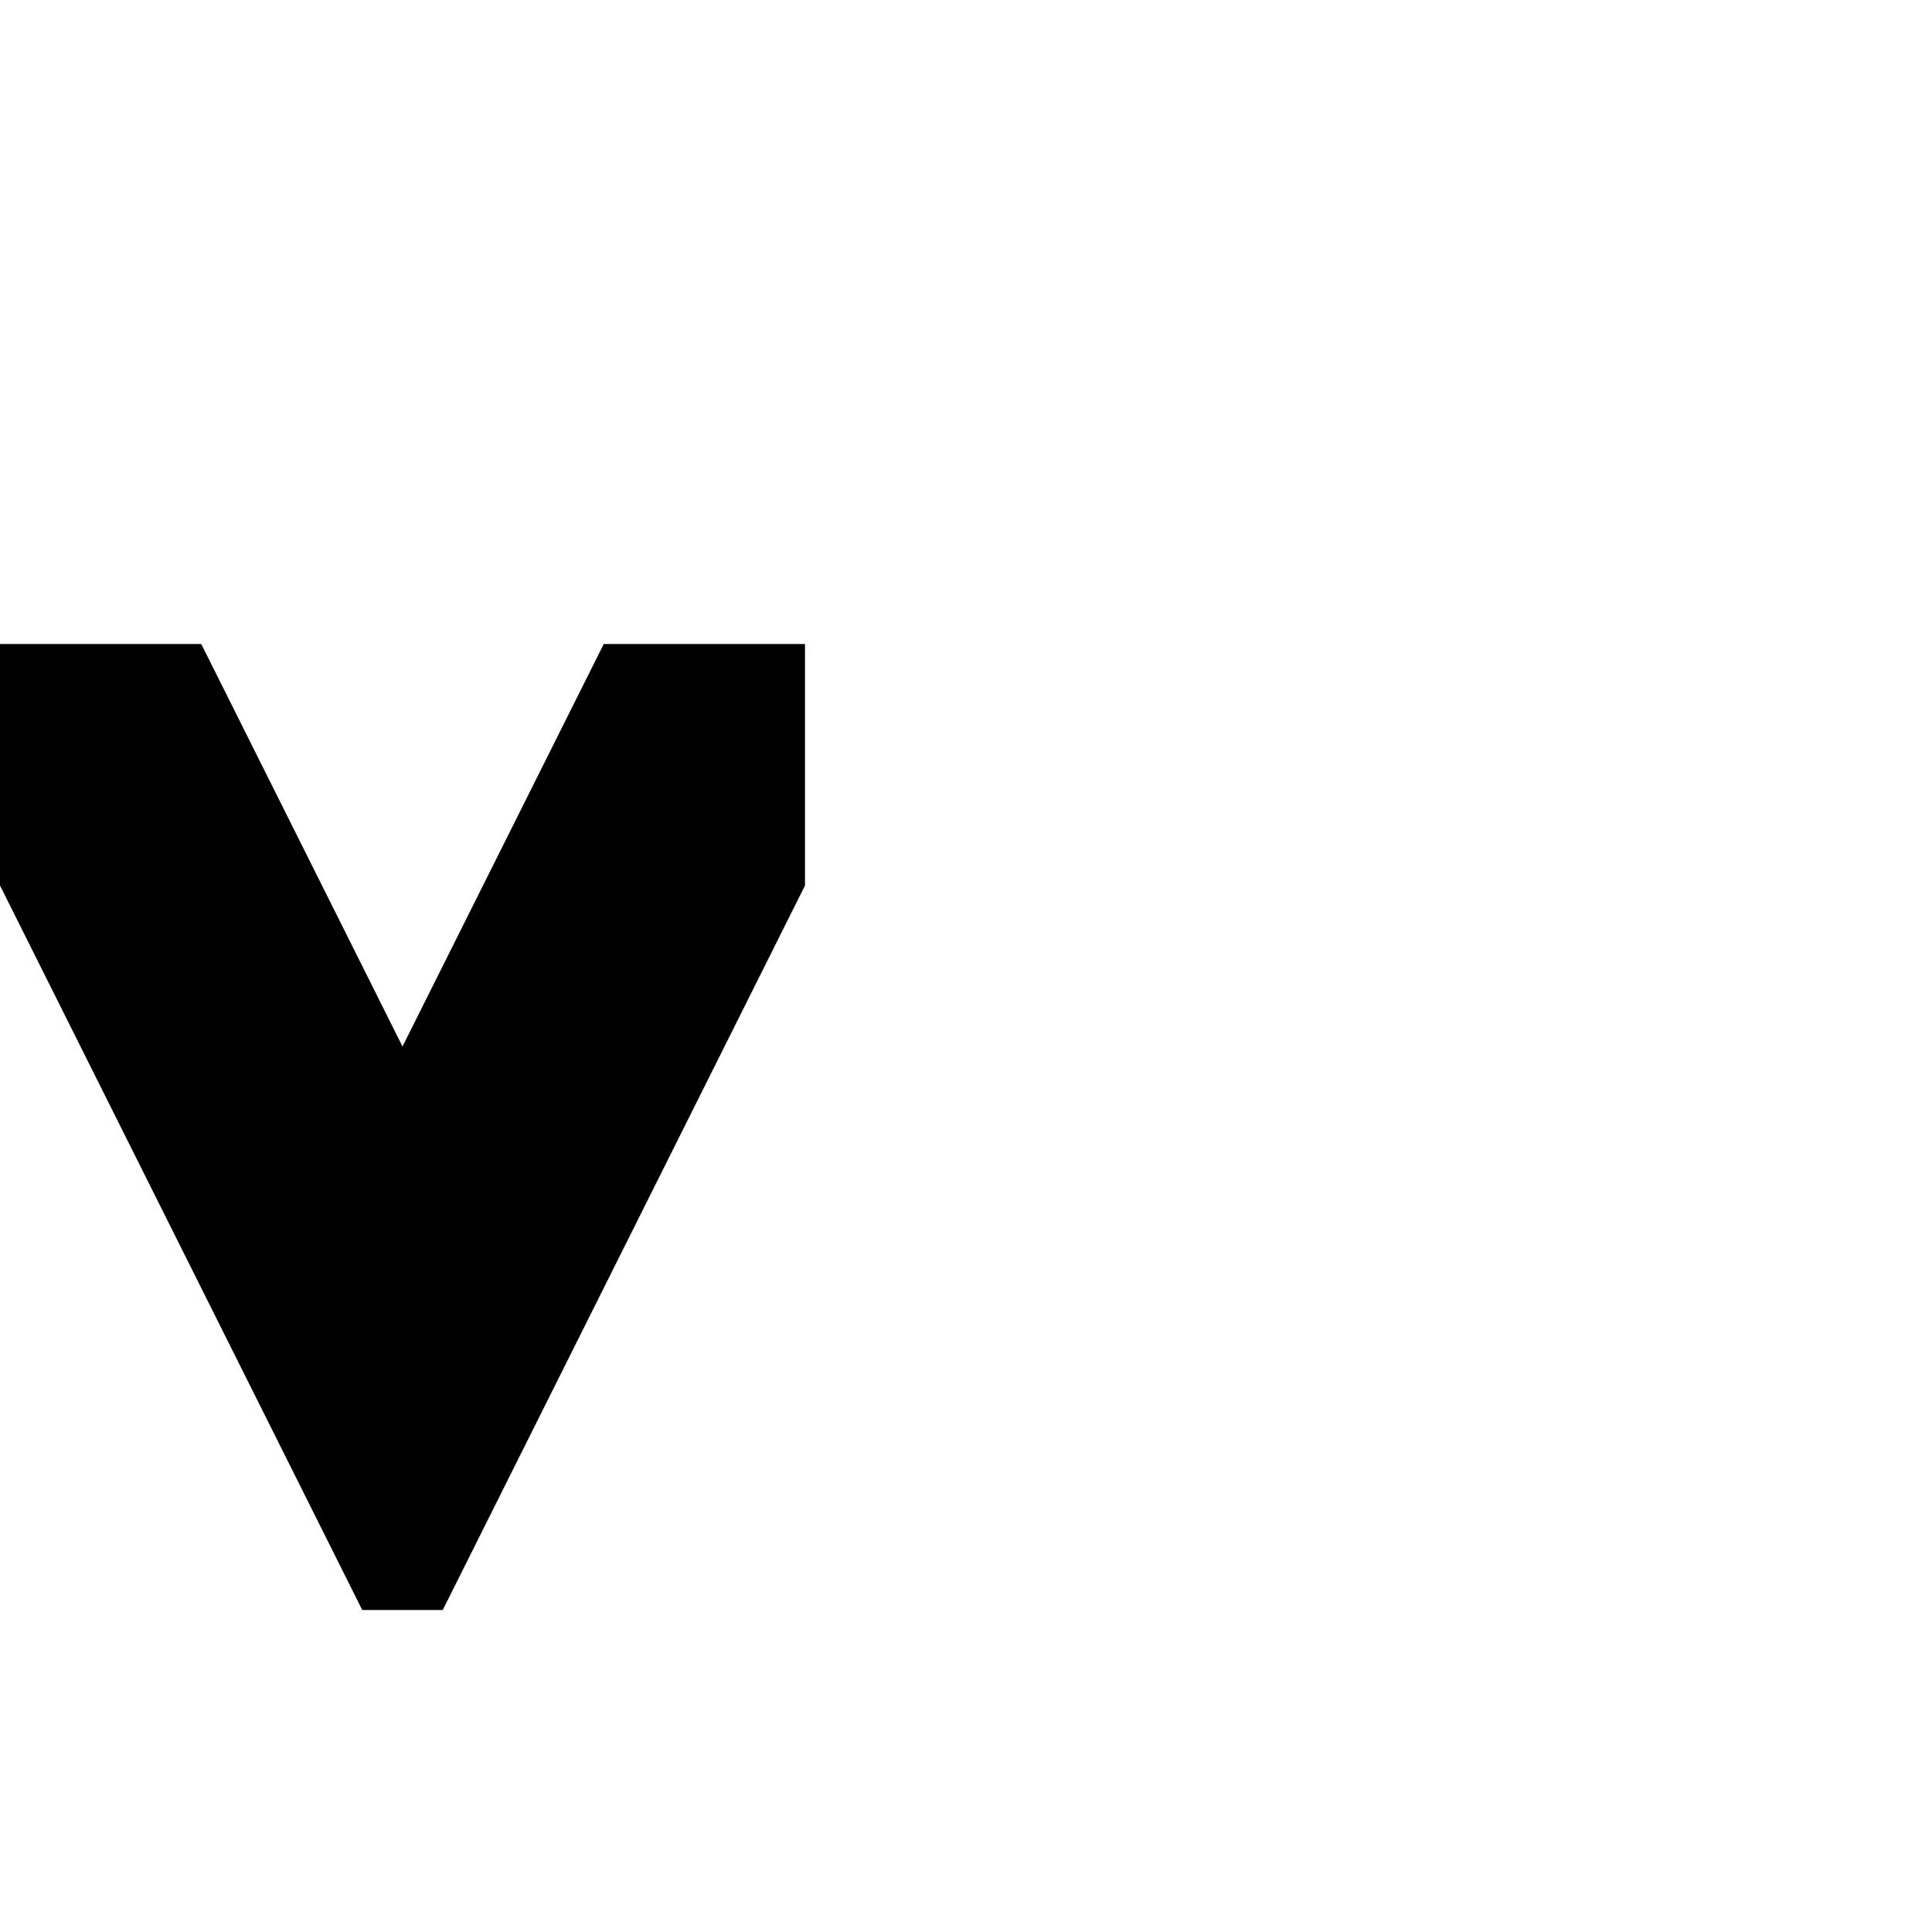
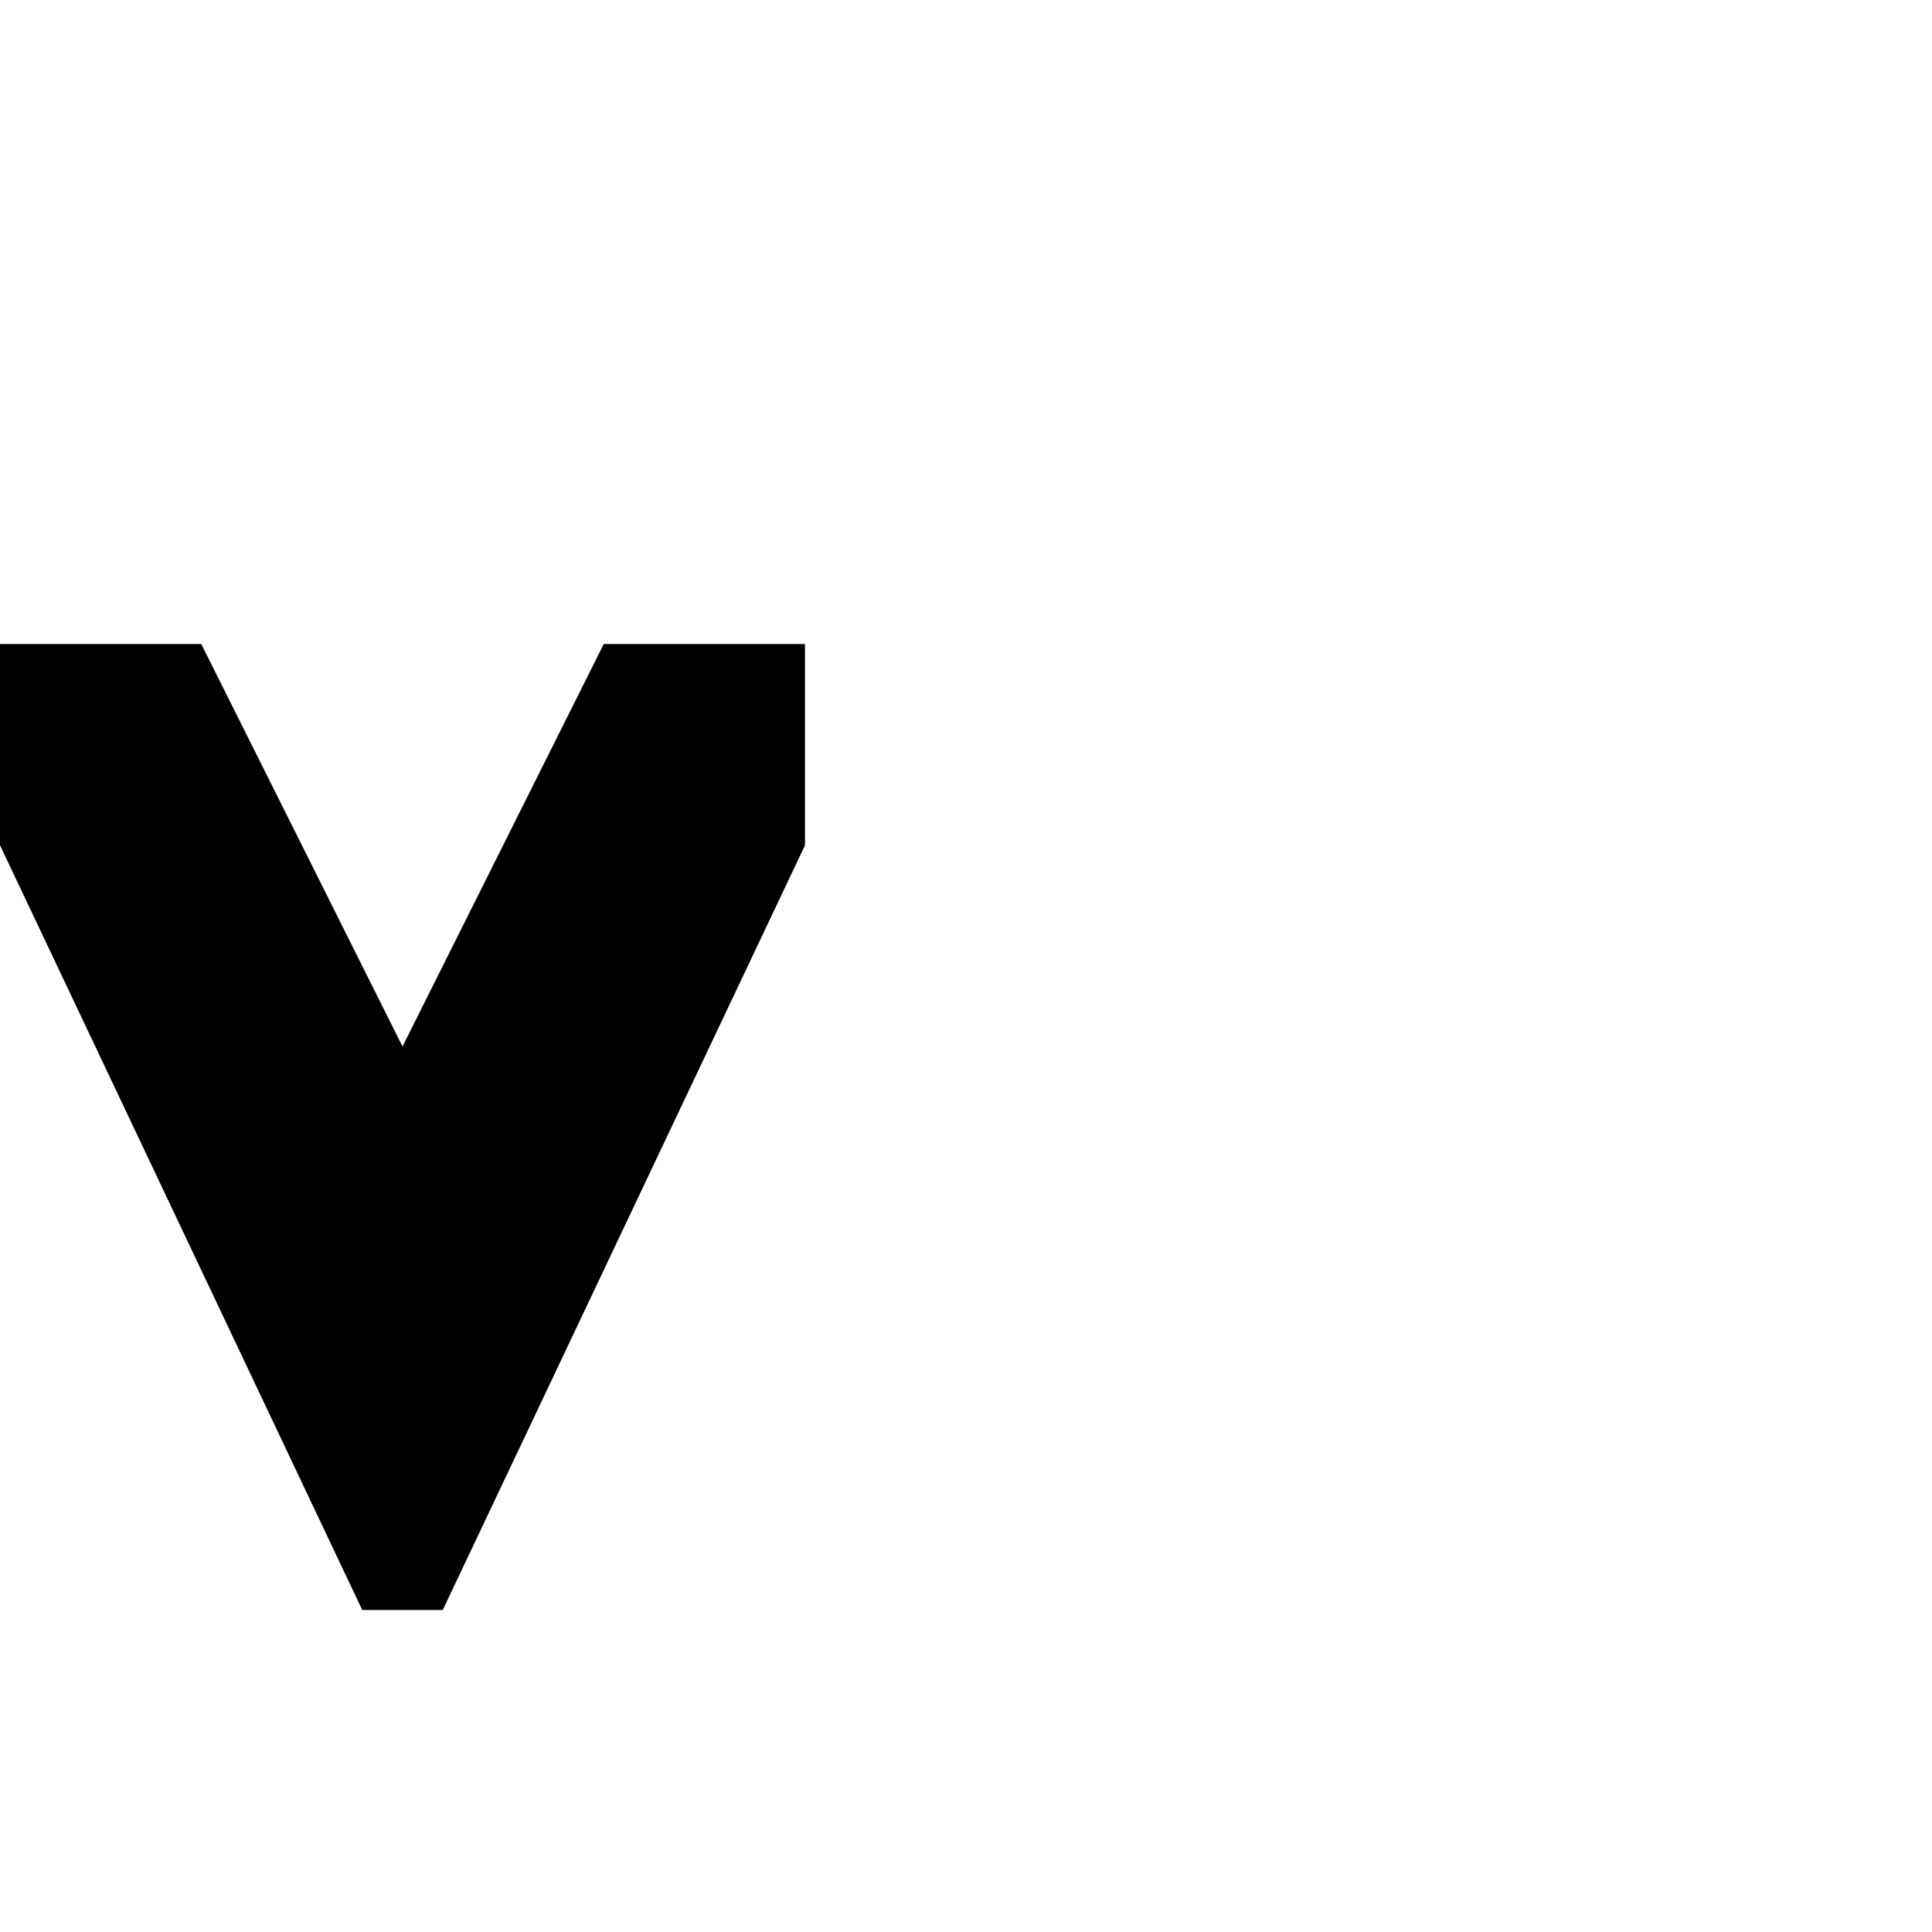
<svg xmlns="http://www.w3.org/2000/svg" width="1200" height="1200" viewBox="0 0 1200 1200" version="1.1" id="svg1" xml:space="preserve">
  <defs id="defs1" />
  <g id="layer1">
-     <path style="fill:#000000;fill-rule:evenodd;stroke:none;stroke-width:1px;stroke-linecap:butt;stroke-linejoin:miter;stroke-opacity:1" d="M 500,550 V 400 H 375 L 250,650 125,400 H 0 v 150 l 225,450 h 50 z" id="path568" />
+     <path style="fill:#000000;fill-rule:evenodd;stroke:none;stroke-width:1px;stroke-linecap:butt;stroke-linejoin:miter;stroke-opacity:1" d="M 500,525 V 400 H 375 L 250,650 125,400 H 0 v 125 l 225,475 h 50 z" id="path568" />
  </g>
</svg>
